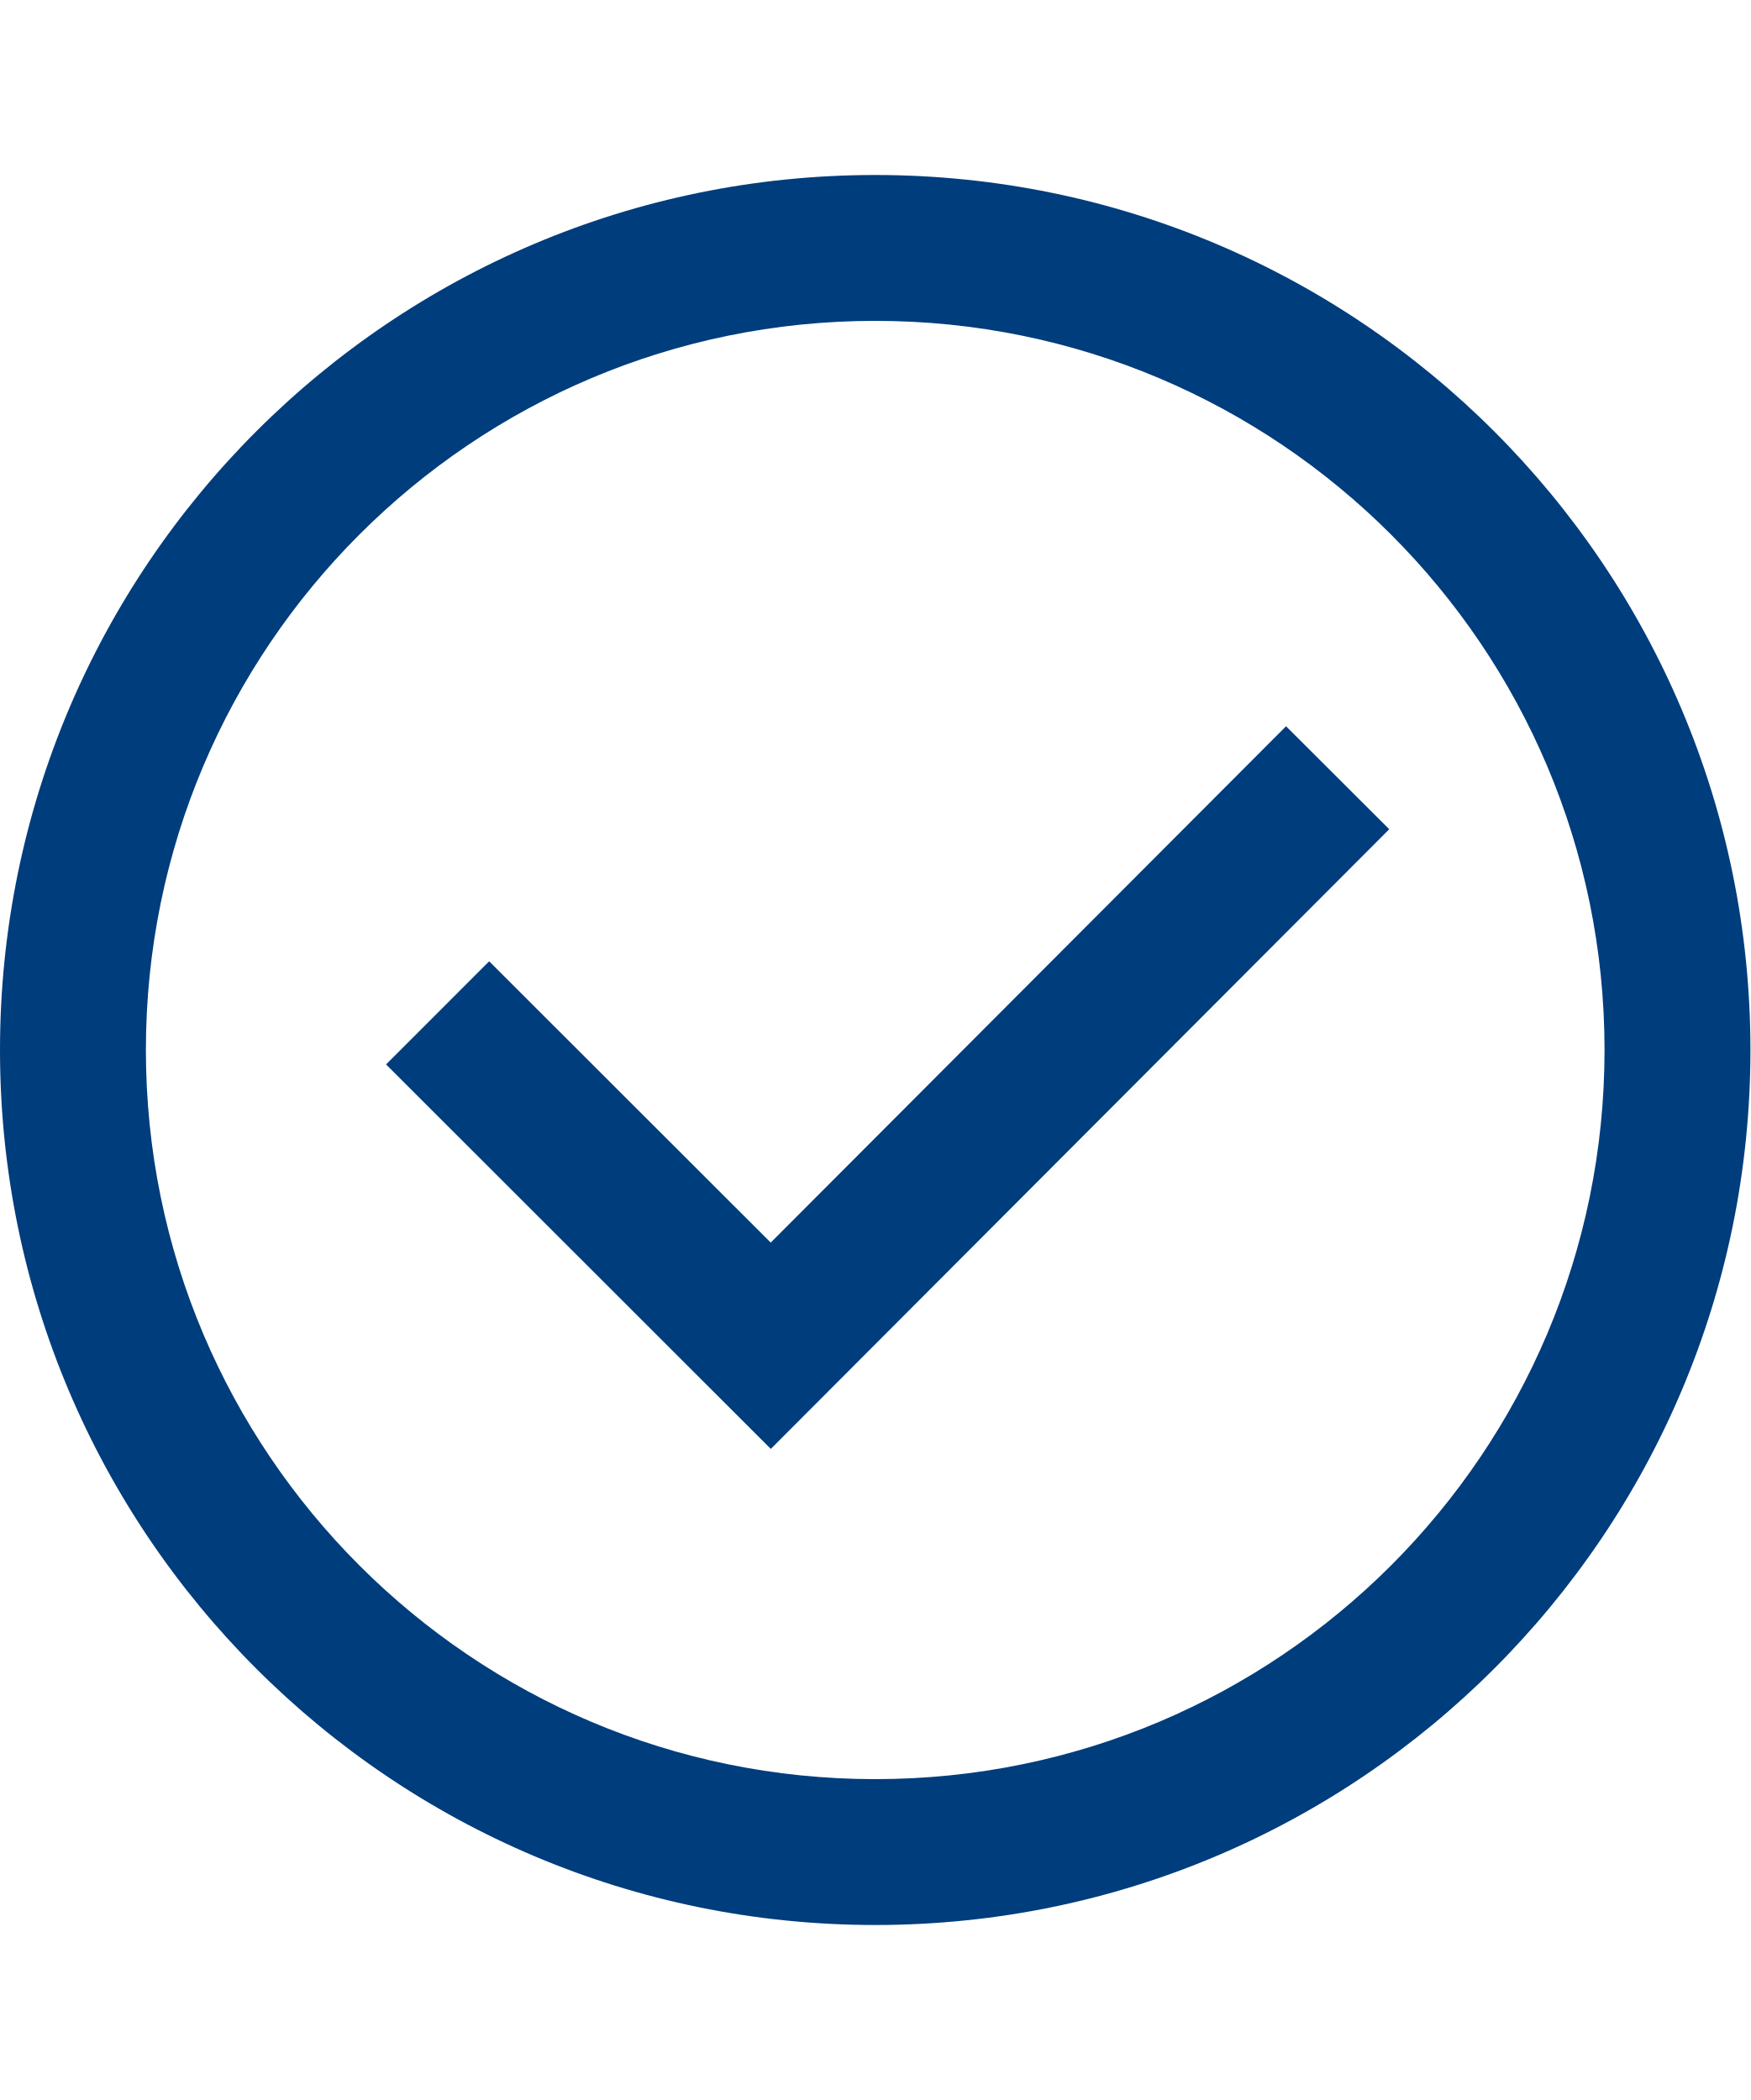
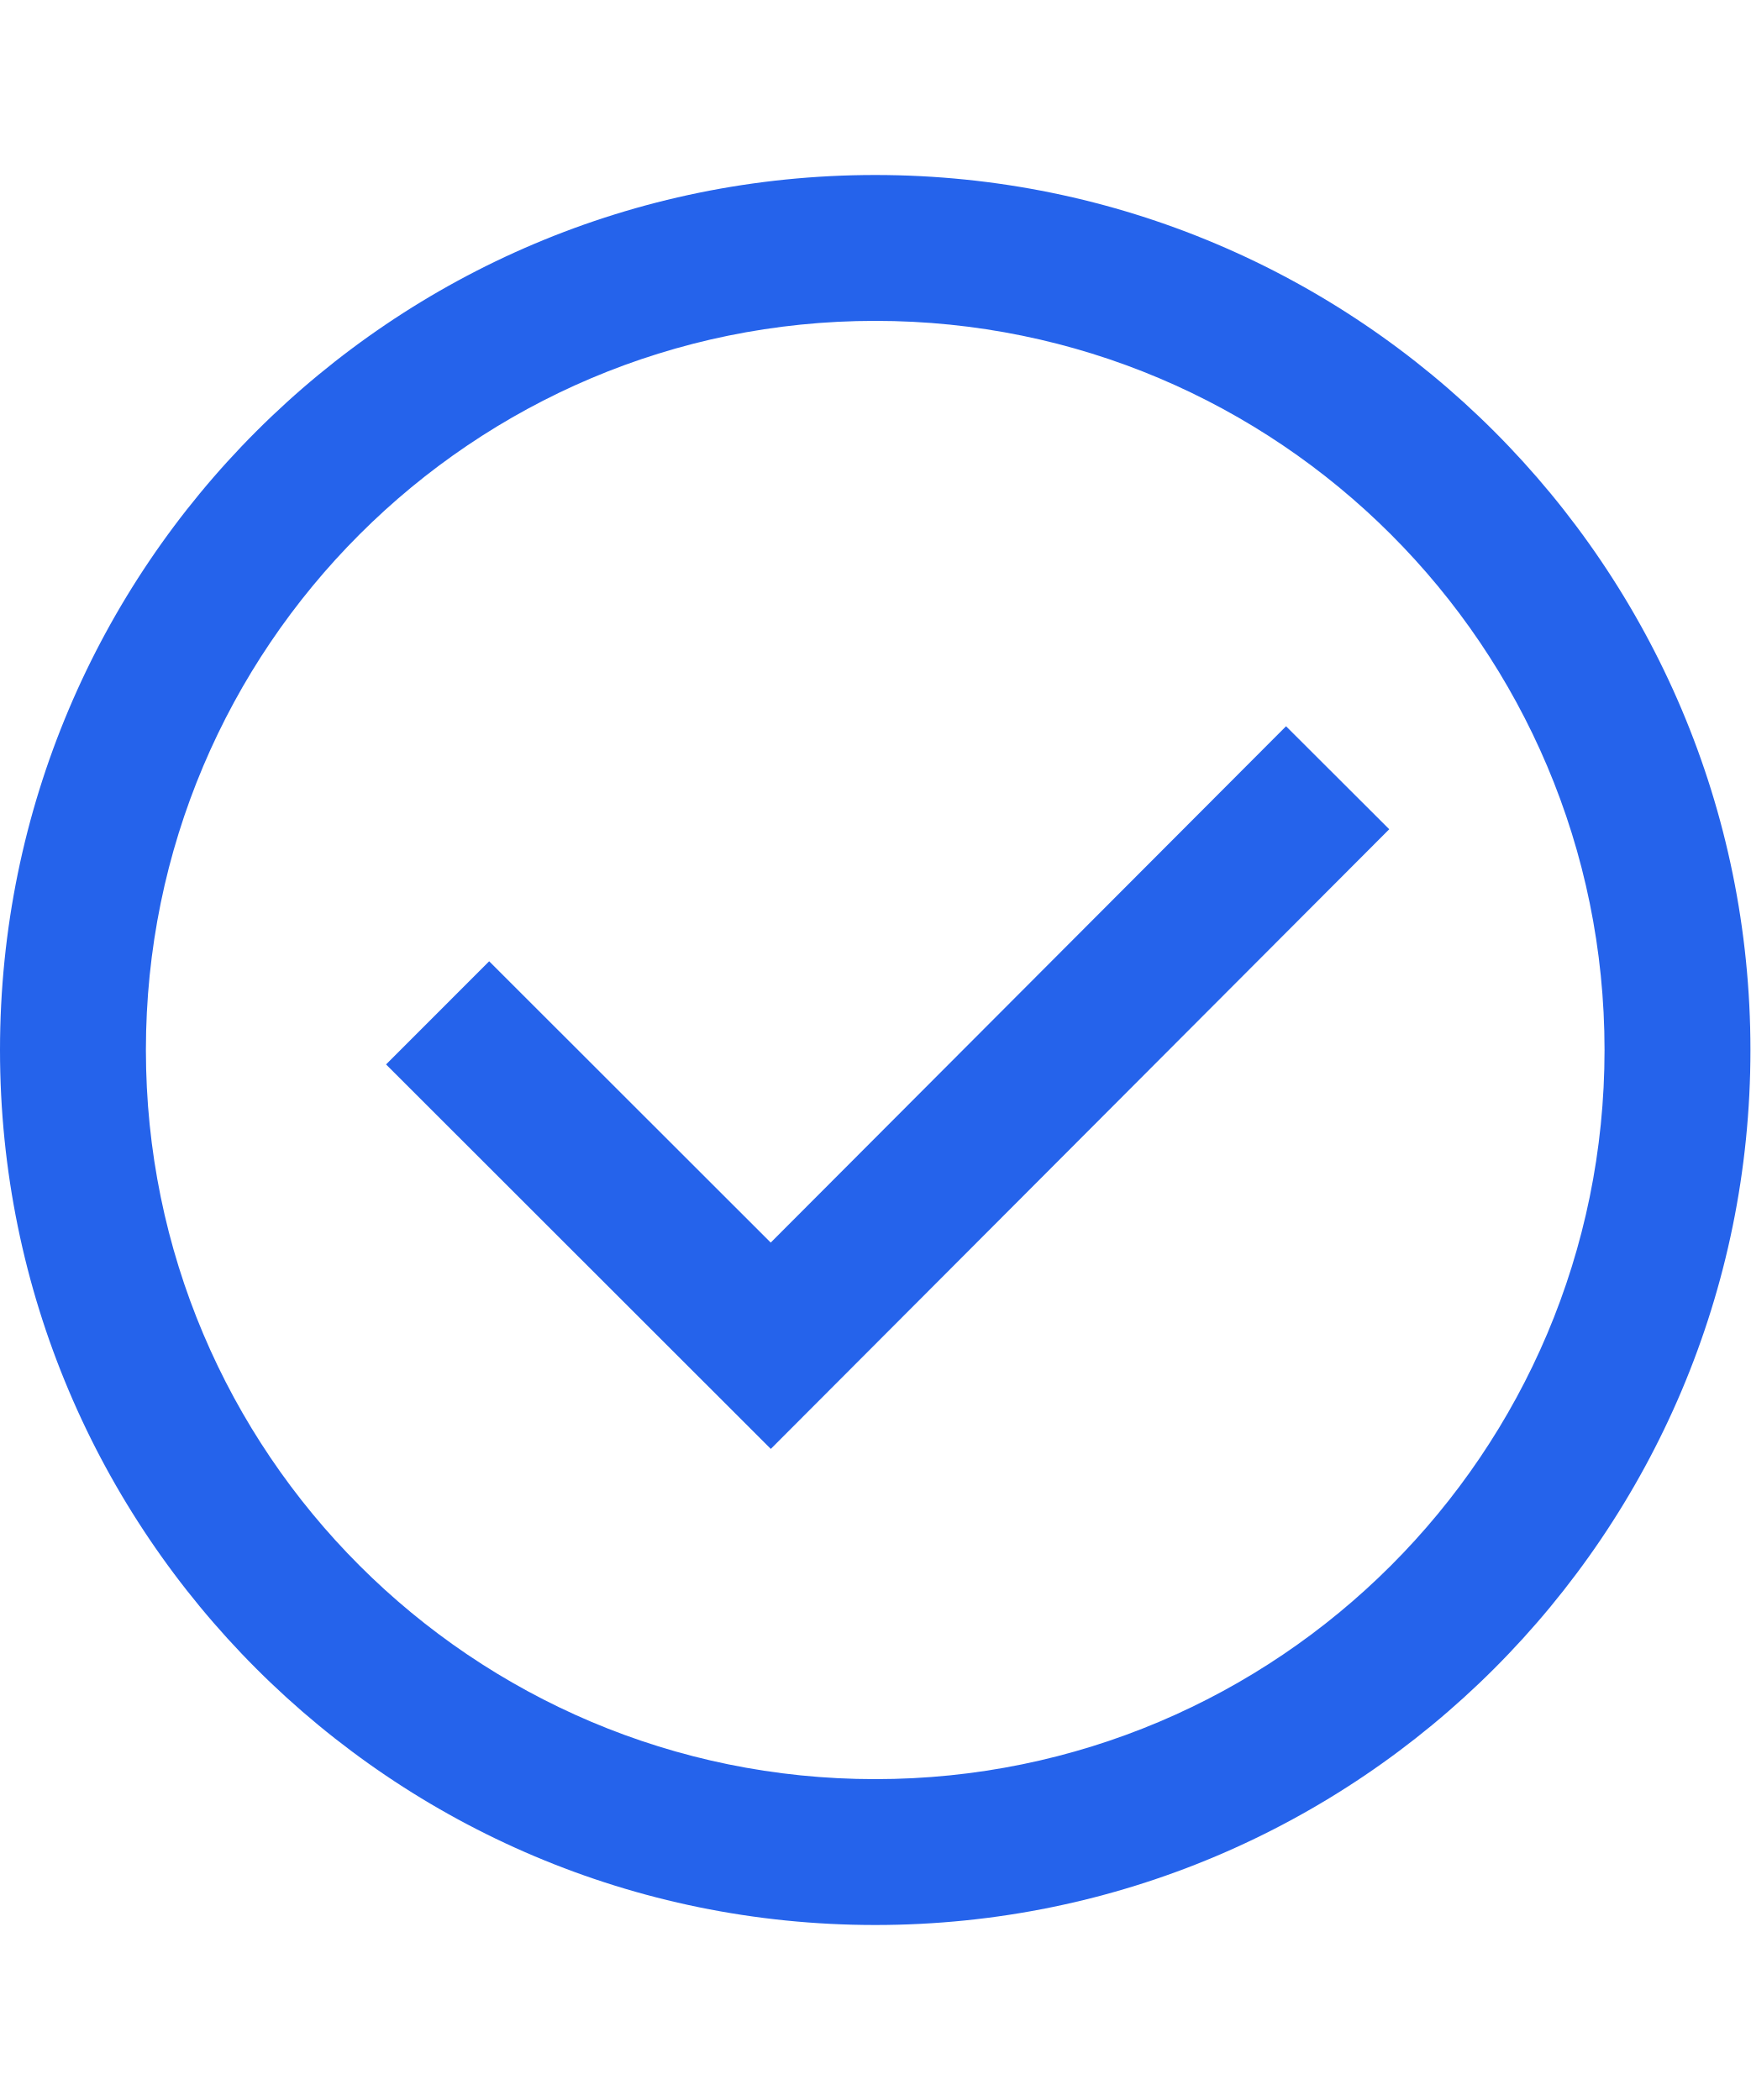
<svg xmlns="http://www.w3.org/2000/svg" width="20" height="24" viewBox="0 0 20 24" fill="none">
-   <path fill-rule="evenodd" clip-rule="evenodd" d="M10 20.333C14.602 20.333 18.333 16.602 18.333 12C18.333 7.398 14.602 3.667 10 3.667C5.398 3.667 1.667 7.398 1.667 12C1.667 16.602 5.398 20.333 10 20.333ZM10 22C4.477 22 0 17.523 0 12C0 6.477 4.477 2 10 2C15.523 2 20 6.477 20 12C20 17.523 15.523 22 10 22ZM8.806 14.201L5.589 10.986L4.411 12.165L8.807 16.559L15.873 9.477L14.694 8.3L8.806 14.201Z" fill="#003D7C" />
+   <path fill-rule="evenodd" clip-rule="evenodd" d="M10 20.333C14.602 20.333 18.333 16.602 18.333 12C18.333 7.398 14.602 3.667 10 3.667C5.398 3.667 1.667 7.398 1.667 12C1.667 16.602 5.398 20.333 10 20.333ZM10 22C4.477 22 0 17.523 0 12C0 6.477 4.477 2 10 2C15.523 2 20 6.477 20 12C20 17.523 15.523 22 10 22ZM8.806 14.201L5.589 10.986L4.411 12.165L8.807 16.559L15.873 9.477L14.694 8.3L8.806 14.201Z" fill="#2563eb" />
</svg>
